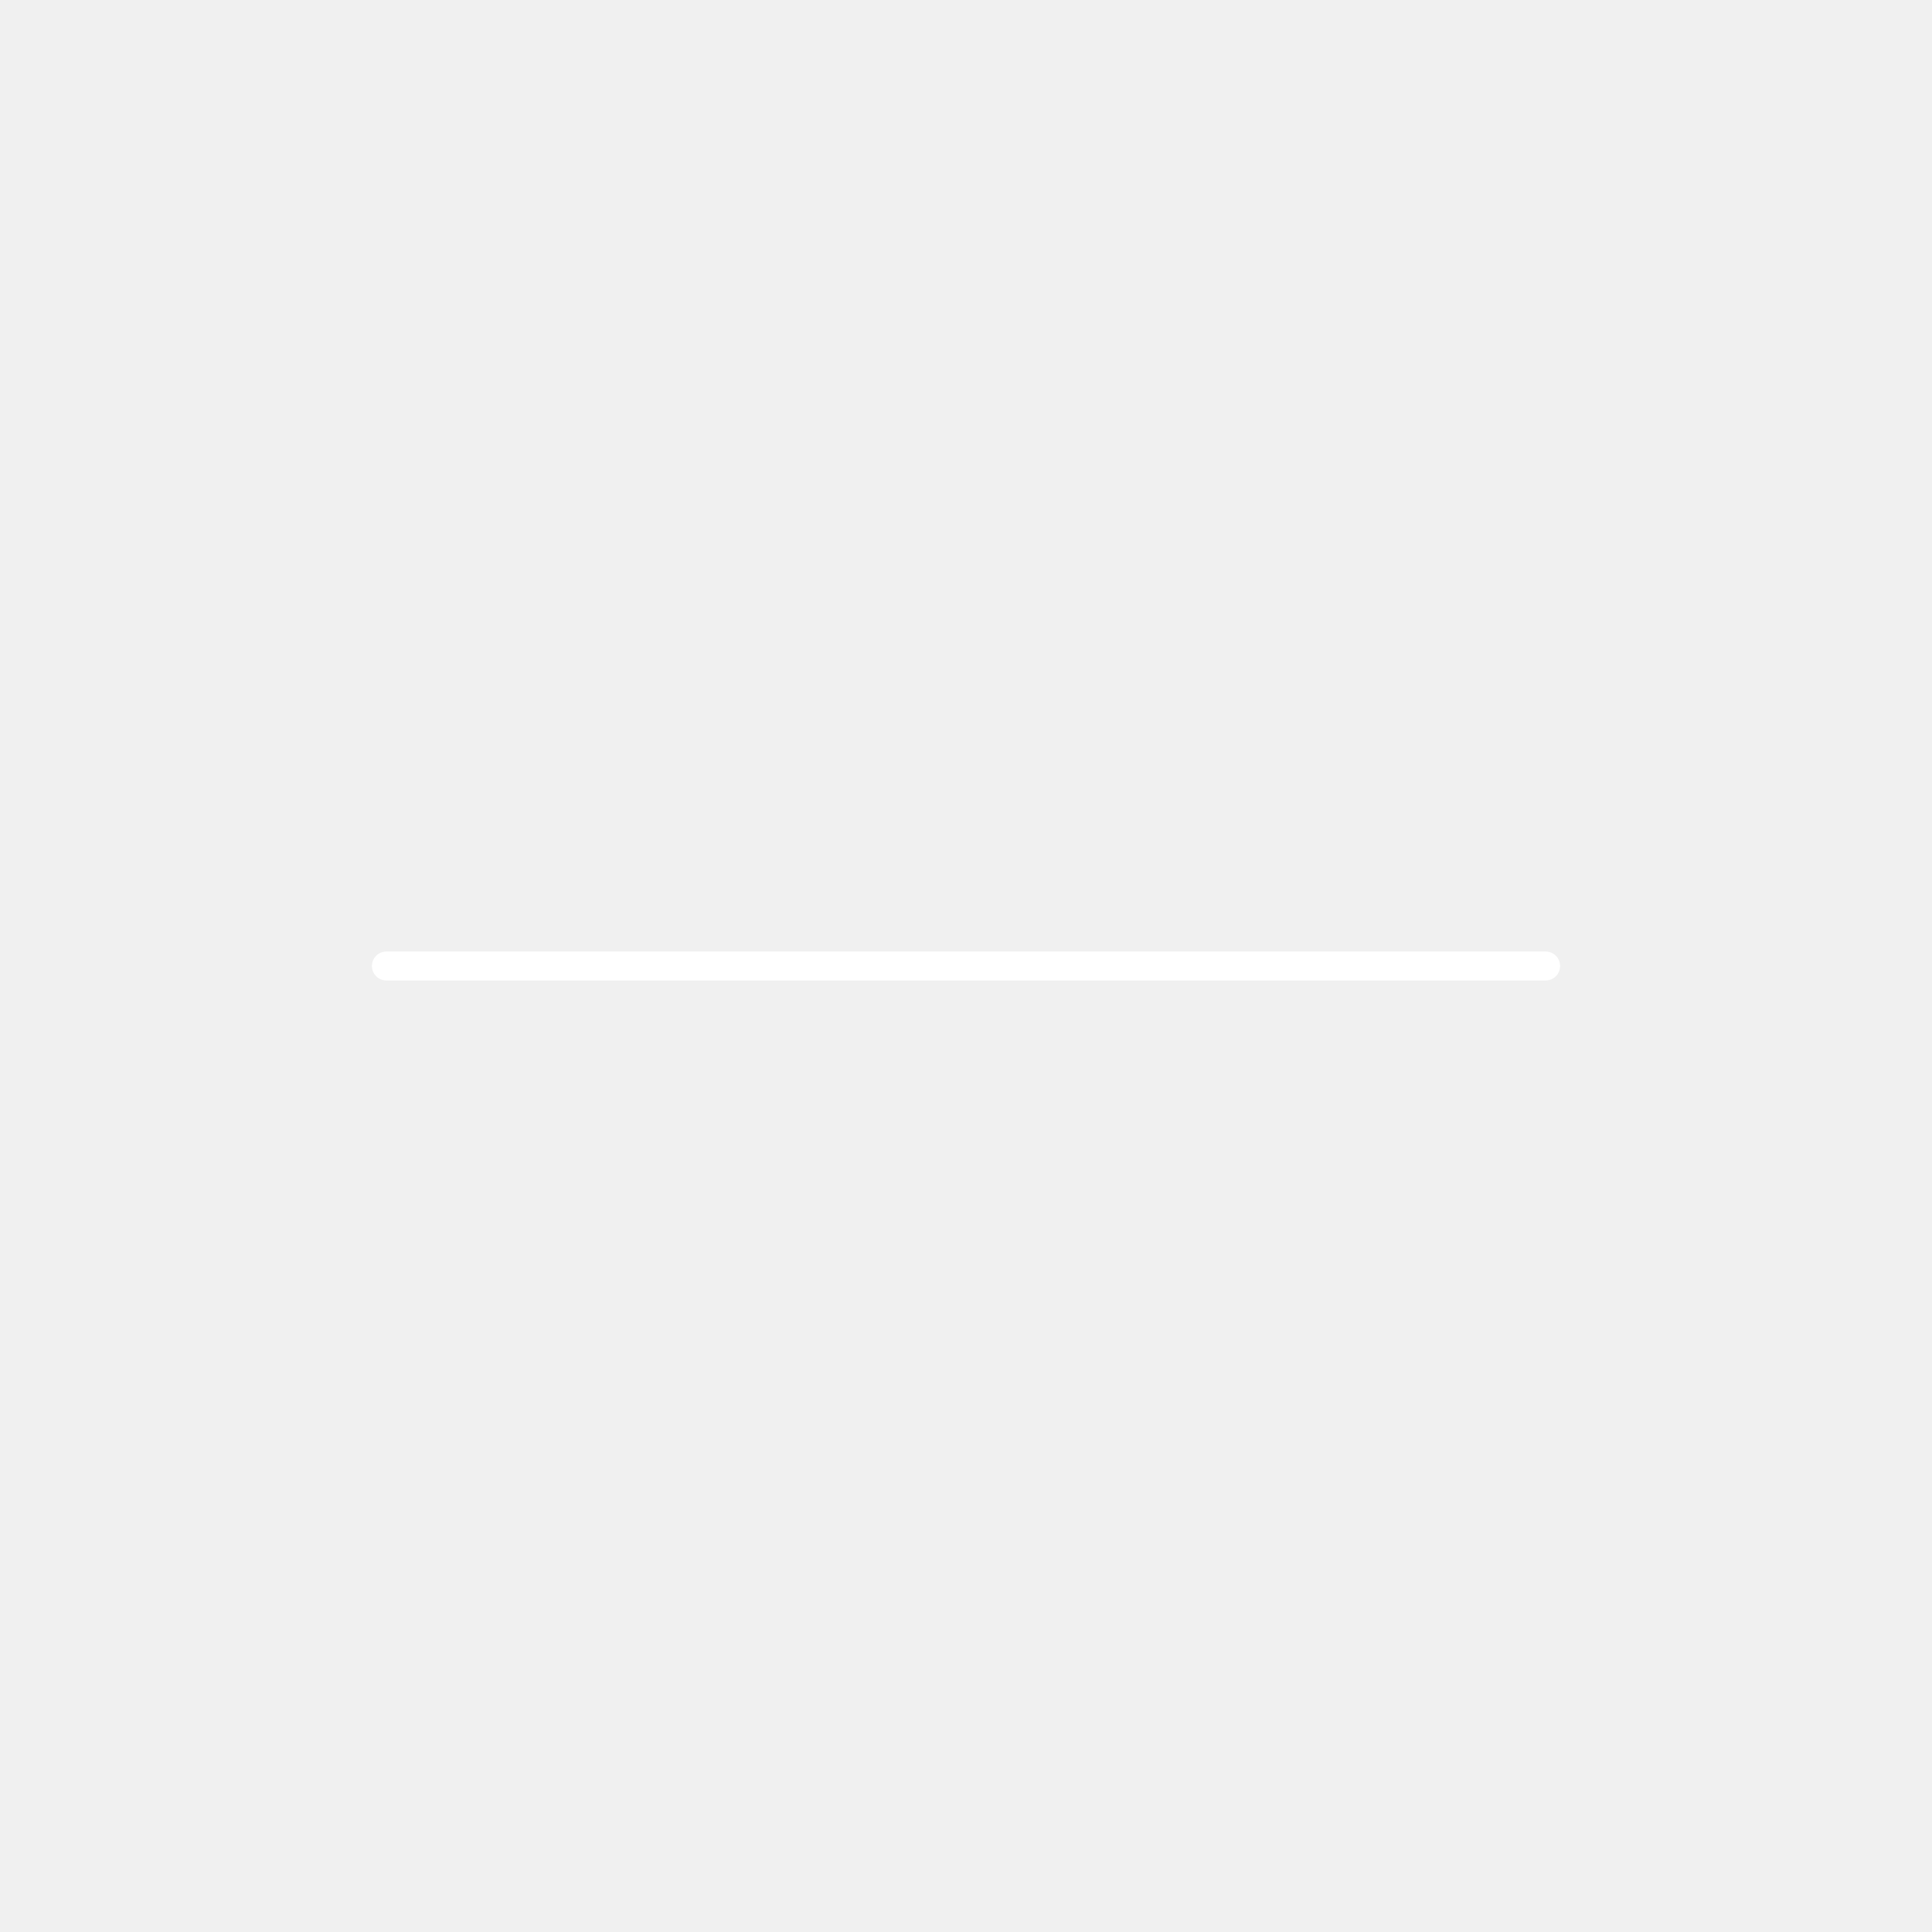
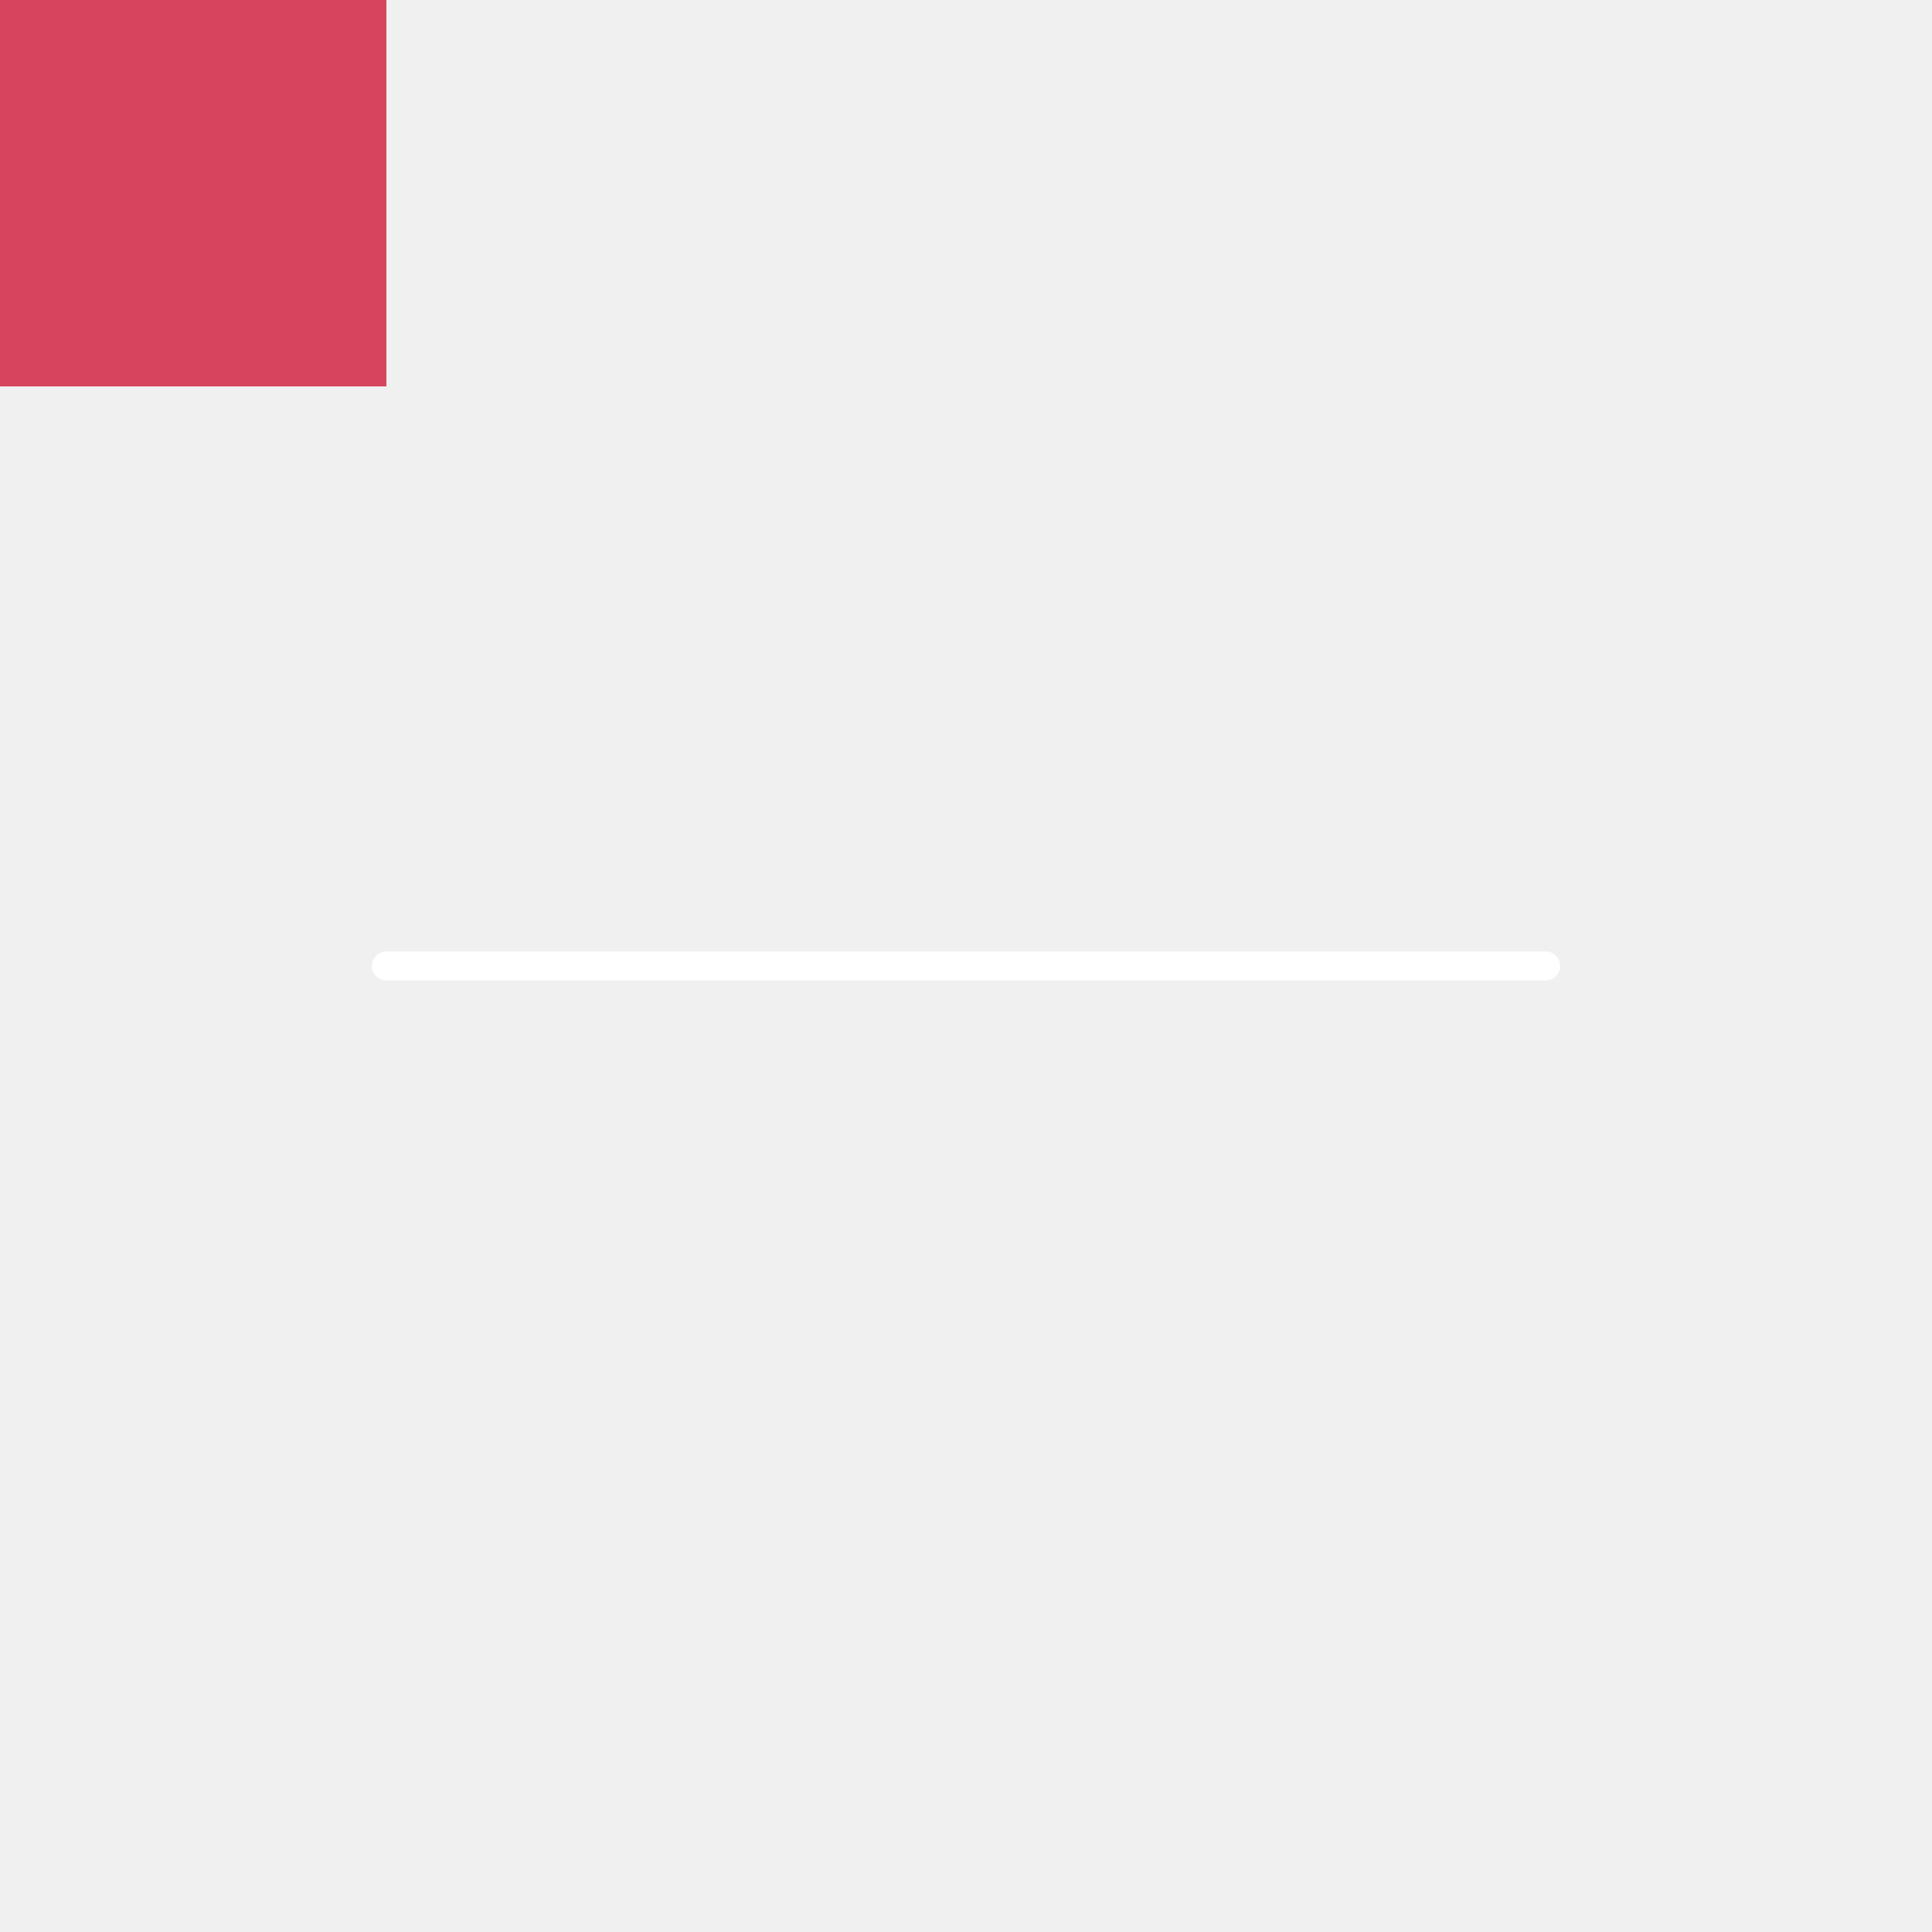
<svg xmlns="http://www.w3.org/2000/svg" width="100" height="100" viewBox="0 0 100 100">
  <g id="body">
+     <rect id="fill-check" x="0" y="0" width="20" height="20" fill="#d6455d" />
    <line id="crack" x1="20" y1="50" x2="80" y2="50" fill="none" stroke="#ffffff" stroke-width="1.5" stroke-linecap="round" vector-effect="non-scaling-stroke" />
  </g>
</svg>
